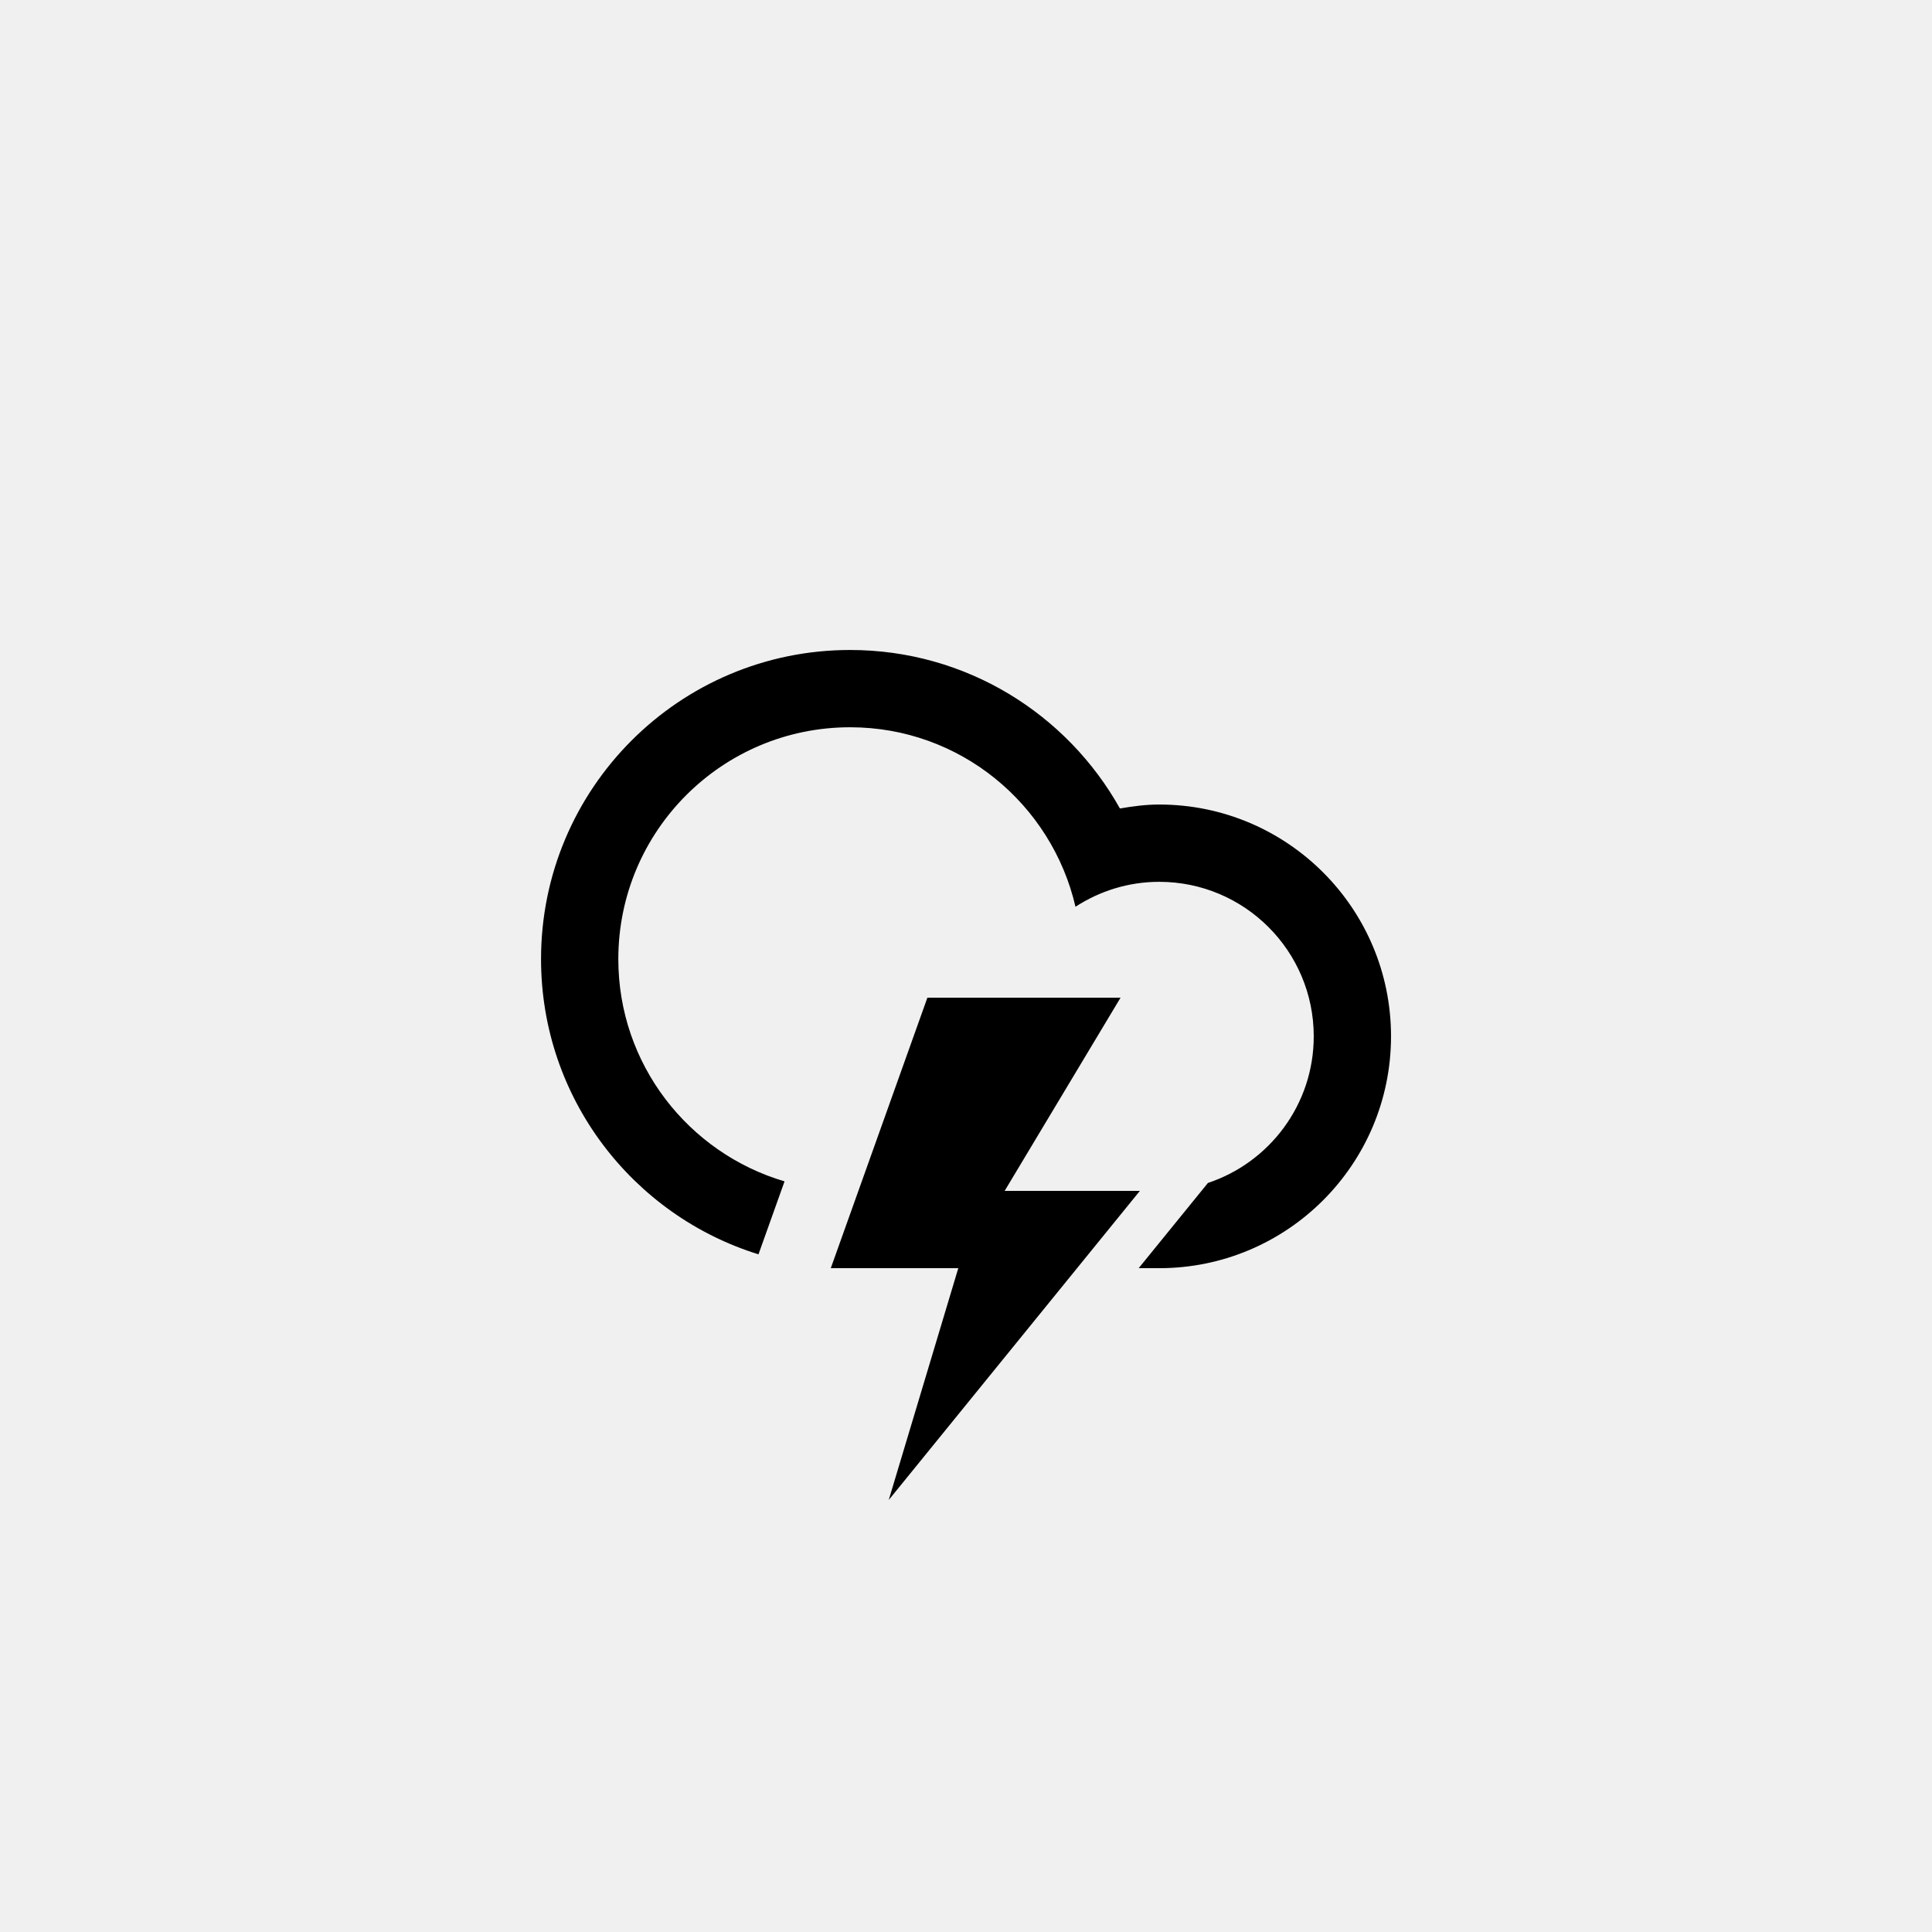
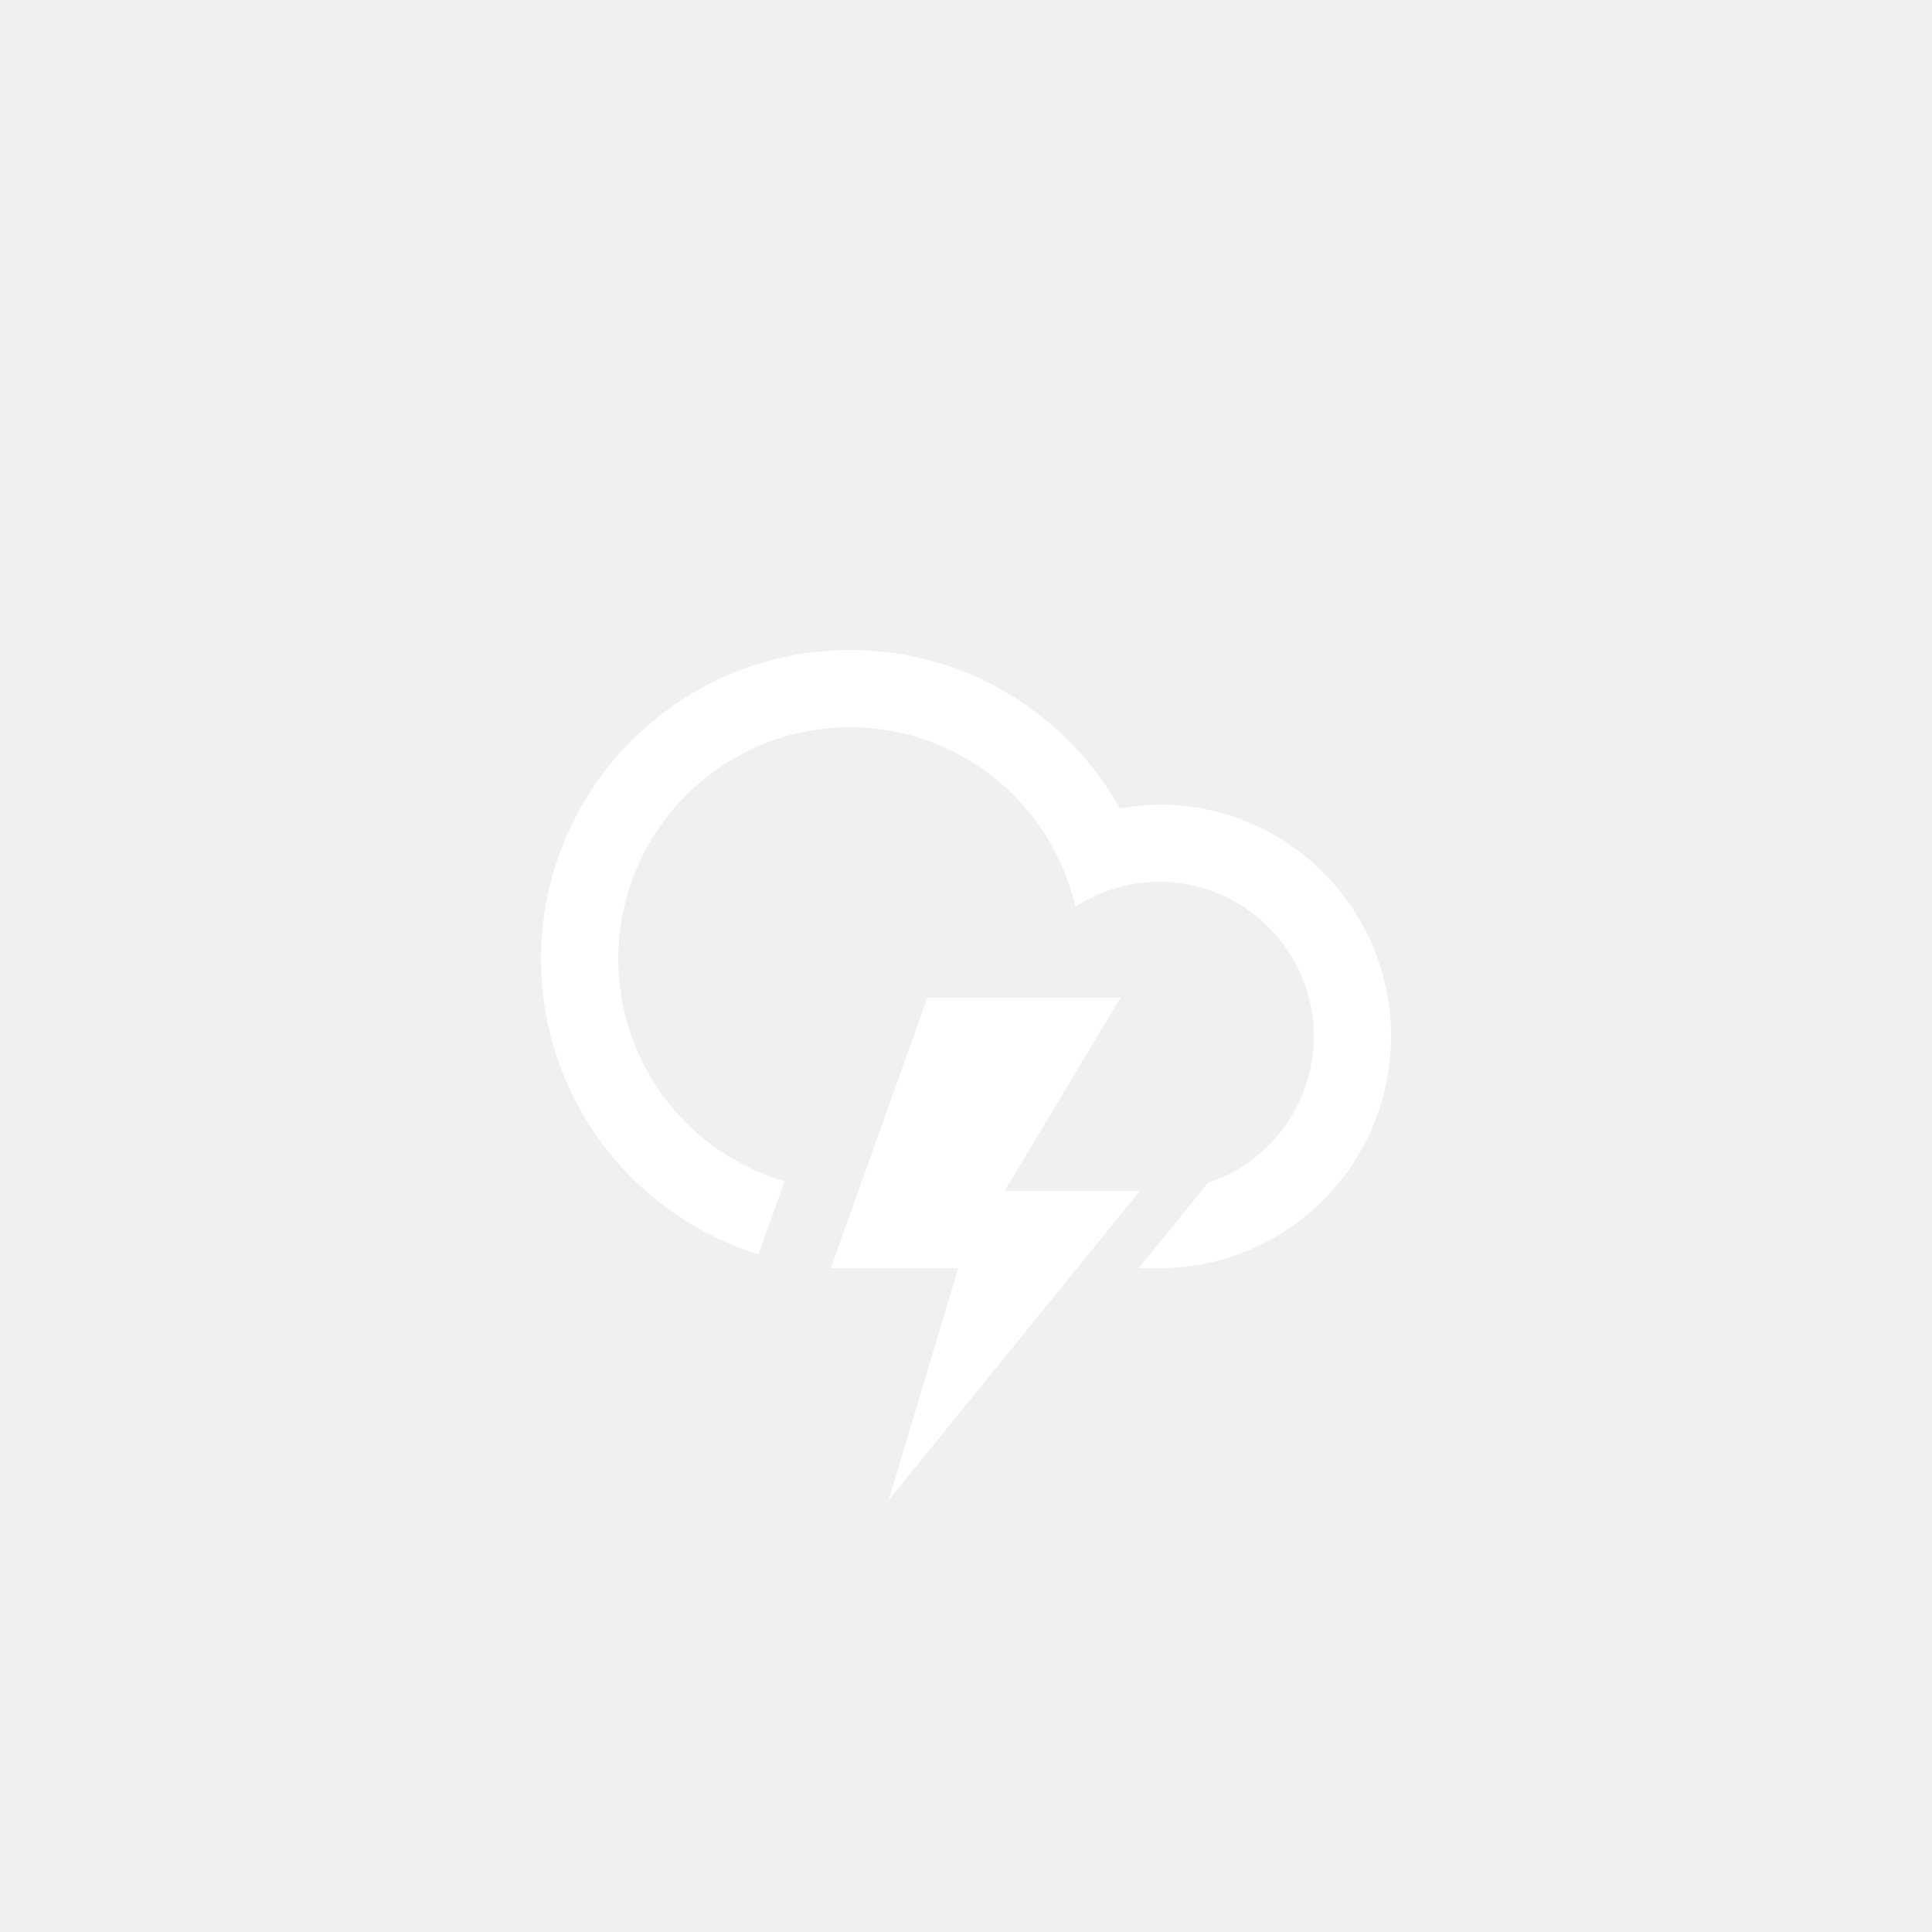
<svg xmlns="http://www.w3.org/2000/svg" version="1.1" id="Layer_1" x="0px" y="0px" width="100px" height="100px" viewBox="0 0 100 100" enable-background="new 0 0 100 100" xml:space="preserve">
-   <path fill-rule="evenodd" clip-rule="evenodd" d="M59.999,65.641c-0.28,0-0.649,0-1.062,0l3.585-4.412  c3.181-1.057,5.477-4.053,5.477-7.588c0-4.418-3.581-7.998-7.999-7.998c-1.601,0-3.083,0.48-4.333,1.29  c-1.232-5.316-5.974-9.29-11.665-9.29c-6.626,0-11.998,5.372-11.998,12c0,5.446,3.632,10.038,8.604,11.504l-1.349,3.777  c-6.52-2.021-11.255-8.098-11.255-15.282c0-8.835,7.163-15.999,15.998-15.999c6.004,0,11.229,3.312,13.965,8.204  c0.664-0.114,1.337-0.205,2.033-0.205c6.627,0,11.999,5.371,11.999,11.998S66.626,65.641,59.999,65.641z M48.001,51.641h9.998  l-5.999,10h6.999L46.001,77.639l3.6-11.998h-6.6L48.001,51.641z" />
+   <path fill="white" fill-rule="evenodd" clip-rule="evenodd" d="M59.999,65.641c-0.28,0-0.649,0-1.062,0l3.585-4.412  c3.181-1.057,5.477-4.053,5.477-7.588c0-4.418-3.581-7.998-7.999-7.998c-1.601,0-3.083,0.48-4.333,1.29  c-1.232-5.316-5.974-9.29-11.665-9.29c-6.626,0-11.998,5.372-11.998,12c0,5.446,3.632,10.038,8.604,11.504l-1.349,3.777  c-6.52-2.021-11.255-8.098-11.255-15.282c0-8.835,7.163-15.999,15.998-15.999c6.004,0,11.229,3.312,13.965,8.204  c0.664-0.114,1.337-0.205,2.033-0.205c6.627,0,11.999,5.371,11.999,11.998S66.626,65.641,59.999,65.641z M48.001,51.641h9.998  l-5.999,10h6.999L46.001,77.639l3.6-11.998h-6.6L48.001,51.641z" />
</svg>
